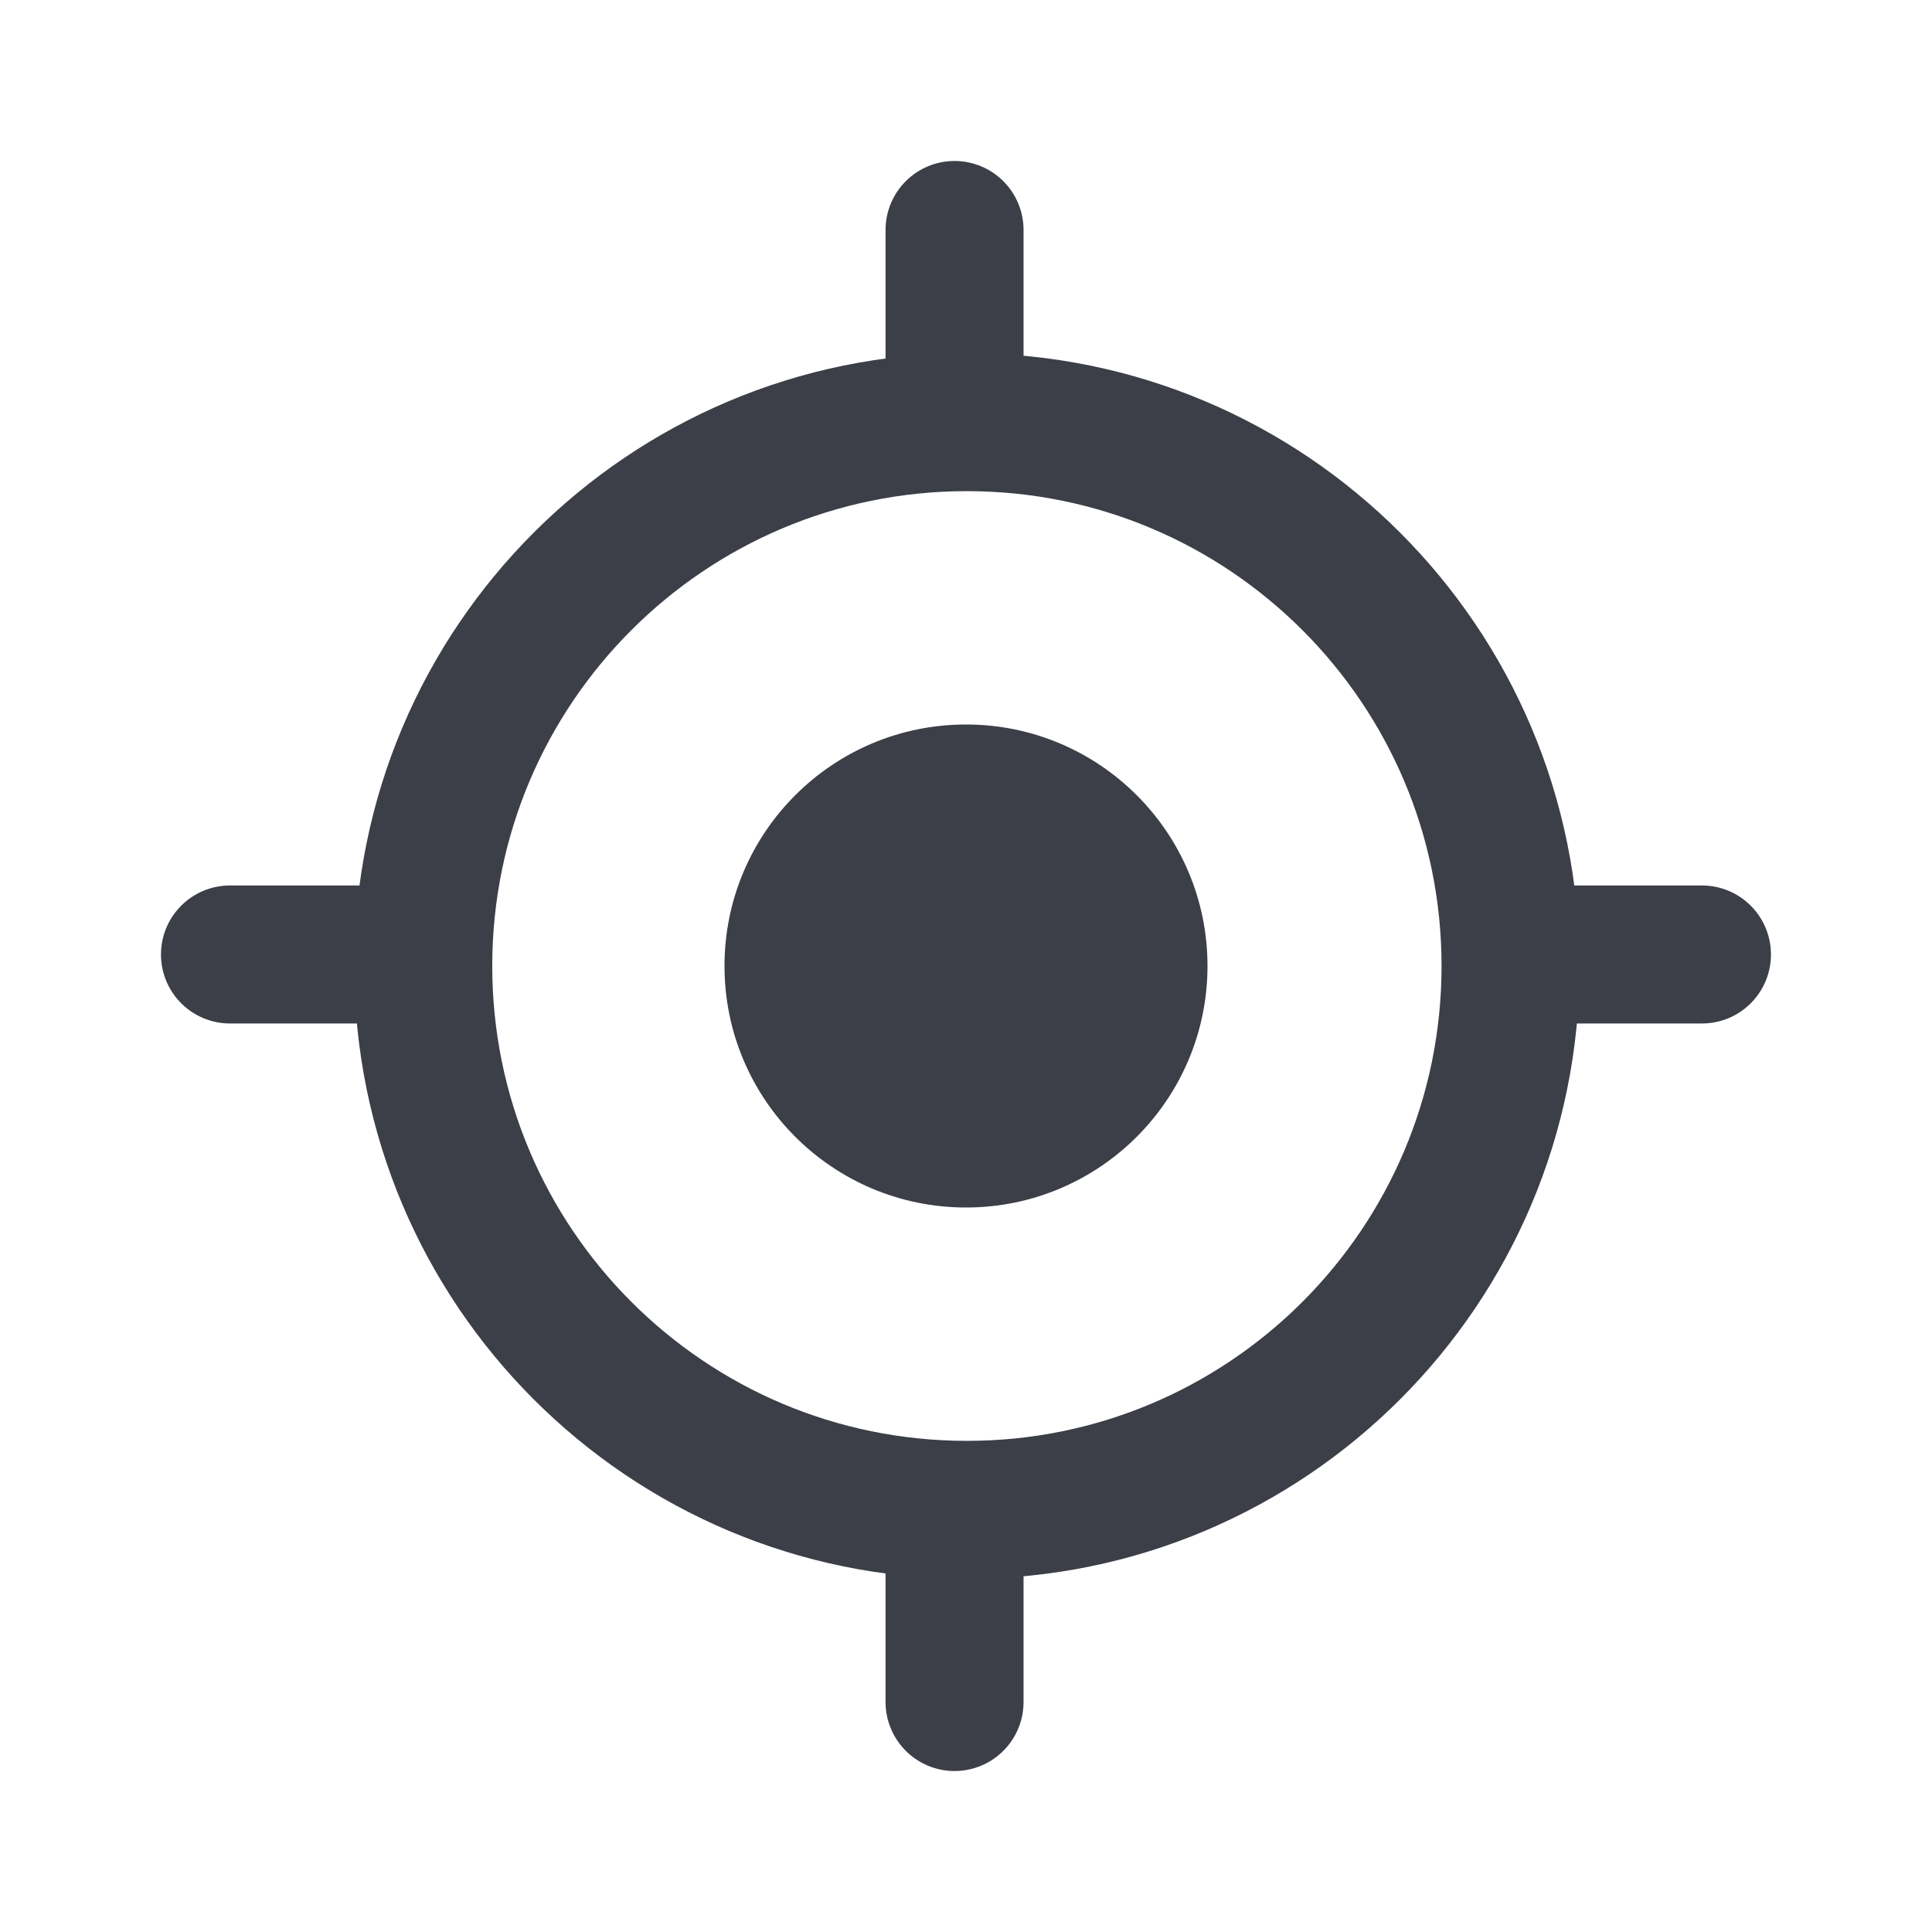
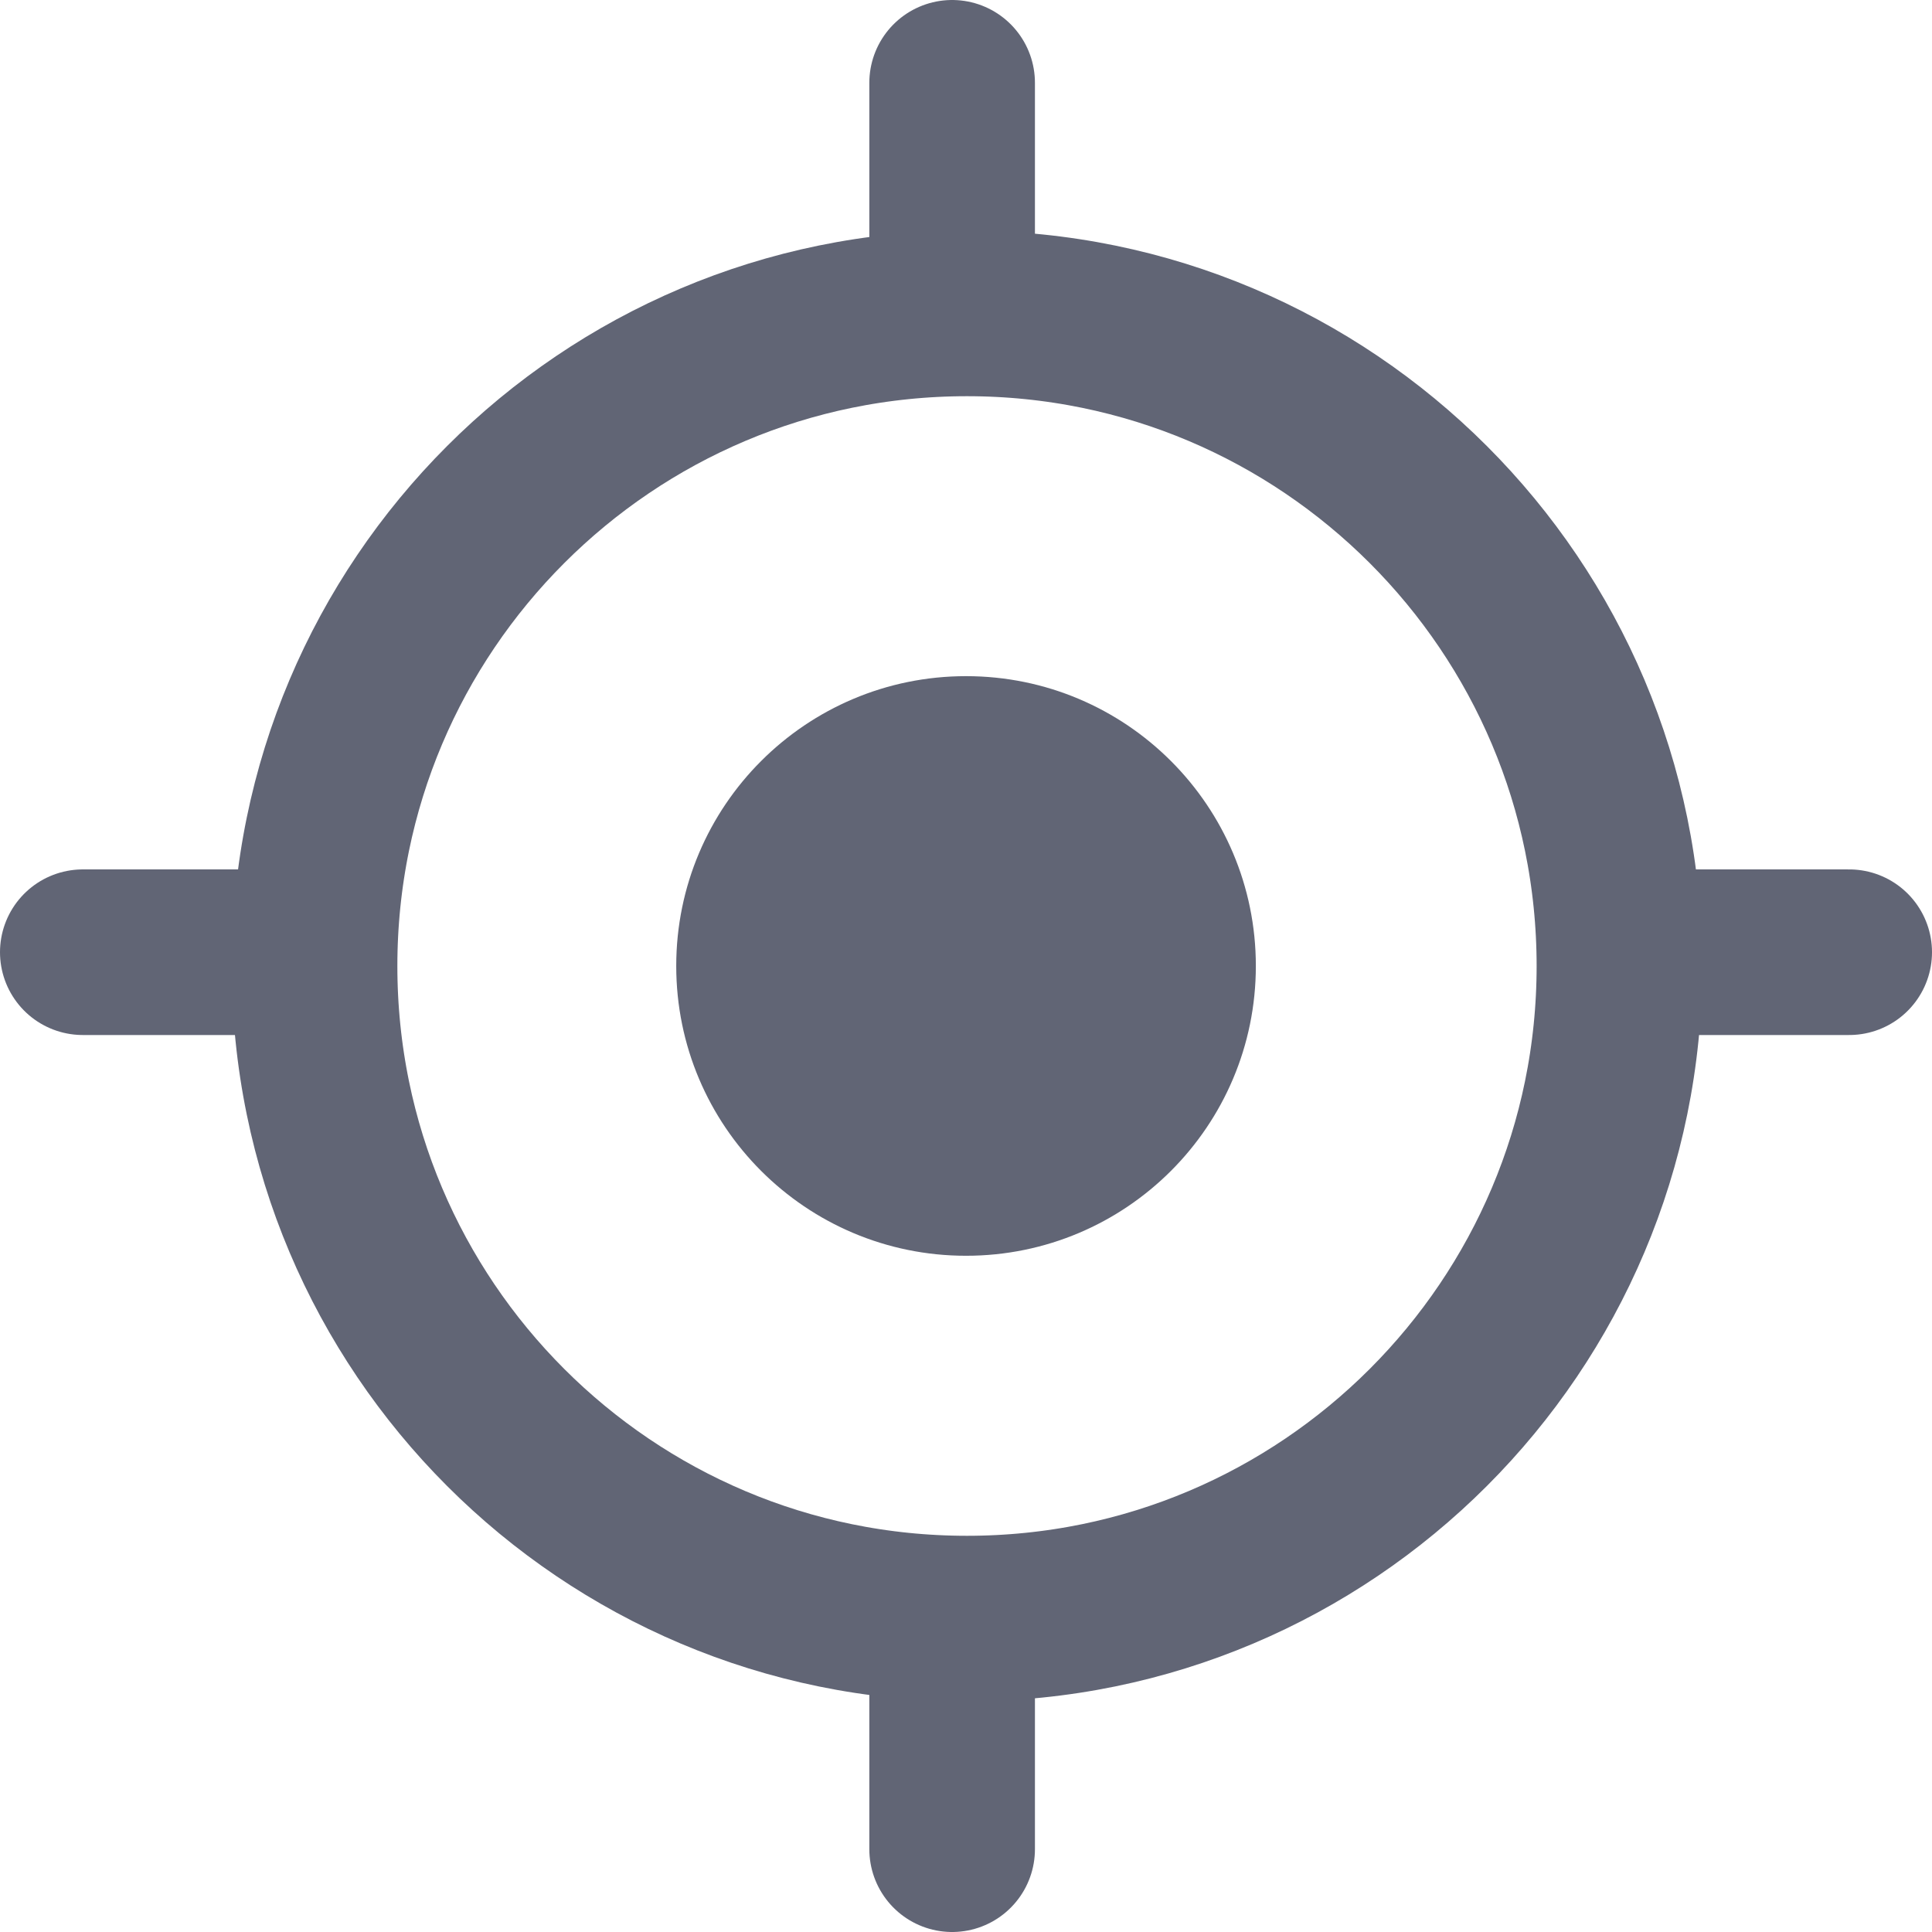
- <svg xmlns="http://www.w3.org/2000/svg" width="28" height="28" viewBox="0 0 28 28" fill="none">
-   <path d="M14.013 6.118C18.364 6.118 21.892 9.647 21.892 14C21.892 18.353 18.364 21.882 14.013 21.882C9.662 21.882 6.134 18.353 6.134 14C6.134 9.647 9.662 6.118 14.013 6.118Z" stroke="#3C3E48" stroke-width="2" stroke-linecap="round" />
-   <circle cx="14" cy="14" r="3.5" fill="#3C3E48" />
-   <line x1="13.834" y1="3.333" x2="13.834" y2="6" stroke="#3C3E48" stroke-width="2" stroke-linecap="round" />
-   <line x1="13.834" y1="22" x2="13.834" y2="24.667" stroke="#3C3E48" stroke-width="2" stroke-linecap="round" />
-   <line x1="24.666" y1="13.833" x2="22" y2="13.833" stroke="#3C3E48" stroke-width="2" stroke-linecap="round" />
-   <line x1="6" y1="13.833" x2="3.333" y2="13.833" stroke="#3C3E48" stroke-width="2" stroke-linecap="round" />
+ <svg xmlns="http://www.w3.org/2000/svg" preserveAspectRatio="none" overflow="visible" style="display: block;" width="23.333" height="23.333" viewBox="0 0 23.333 23.333" fill="none">
+   <g id="Group 427322448">
+     <clipPath id="stroke0_0_33">
+       <path d="M20.558 11.667C20.558 16.572 16.582 20.548 11.678 20.548C6.775 20.548 2.799 16.572 2.799 11.667C2.799 6.762 6.775 2.785 11.678 2.785C16.582 2.785 20.558 6.762 20.558 11.667Z" />
+     </clipPath>
+     <path id="Ellipse 24" d="M20.558 11.667C20.558 16.572 16.582 20.548 11.678 20.548C6.775 20.548 2.799 16.572 2.799 11.667C2.799 6.762 6.775 2.785 11.678 2.785C16.582 2.785 20.558 6.762 20.558 11.667Z" stroke-width="4" stroke-linecap="round" stroke="#616575" clip-path="url(#stroke0_0_33)" />
+     <circle id="Ellipse 25" cx="11.667" cy="11.666" r="3.5" fill="#616575" />
+     <path id="Line 10" d="M11.499 1L11.499 3.667" stroke-width="2" stroke-linecap="round" stroke="#616575" />
+     <path id="Line 11" d="M11.499 19.666L11.499 22.333" stroke-width="2" stroke-linecap="round" stroke="#616575" />
+     <path id="Line 12" d="M22.333 11.5L19.666 11.5" stroke-width="2" stroke-linecap="round" stroke="#616575" />
+     <path id="Line 13" d="M3.667 11.5L1 11.5" stroke-width="2" stroke-linecap="round" stroke="#616575" />
+   </g>
</svg>
